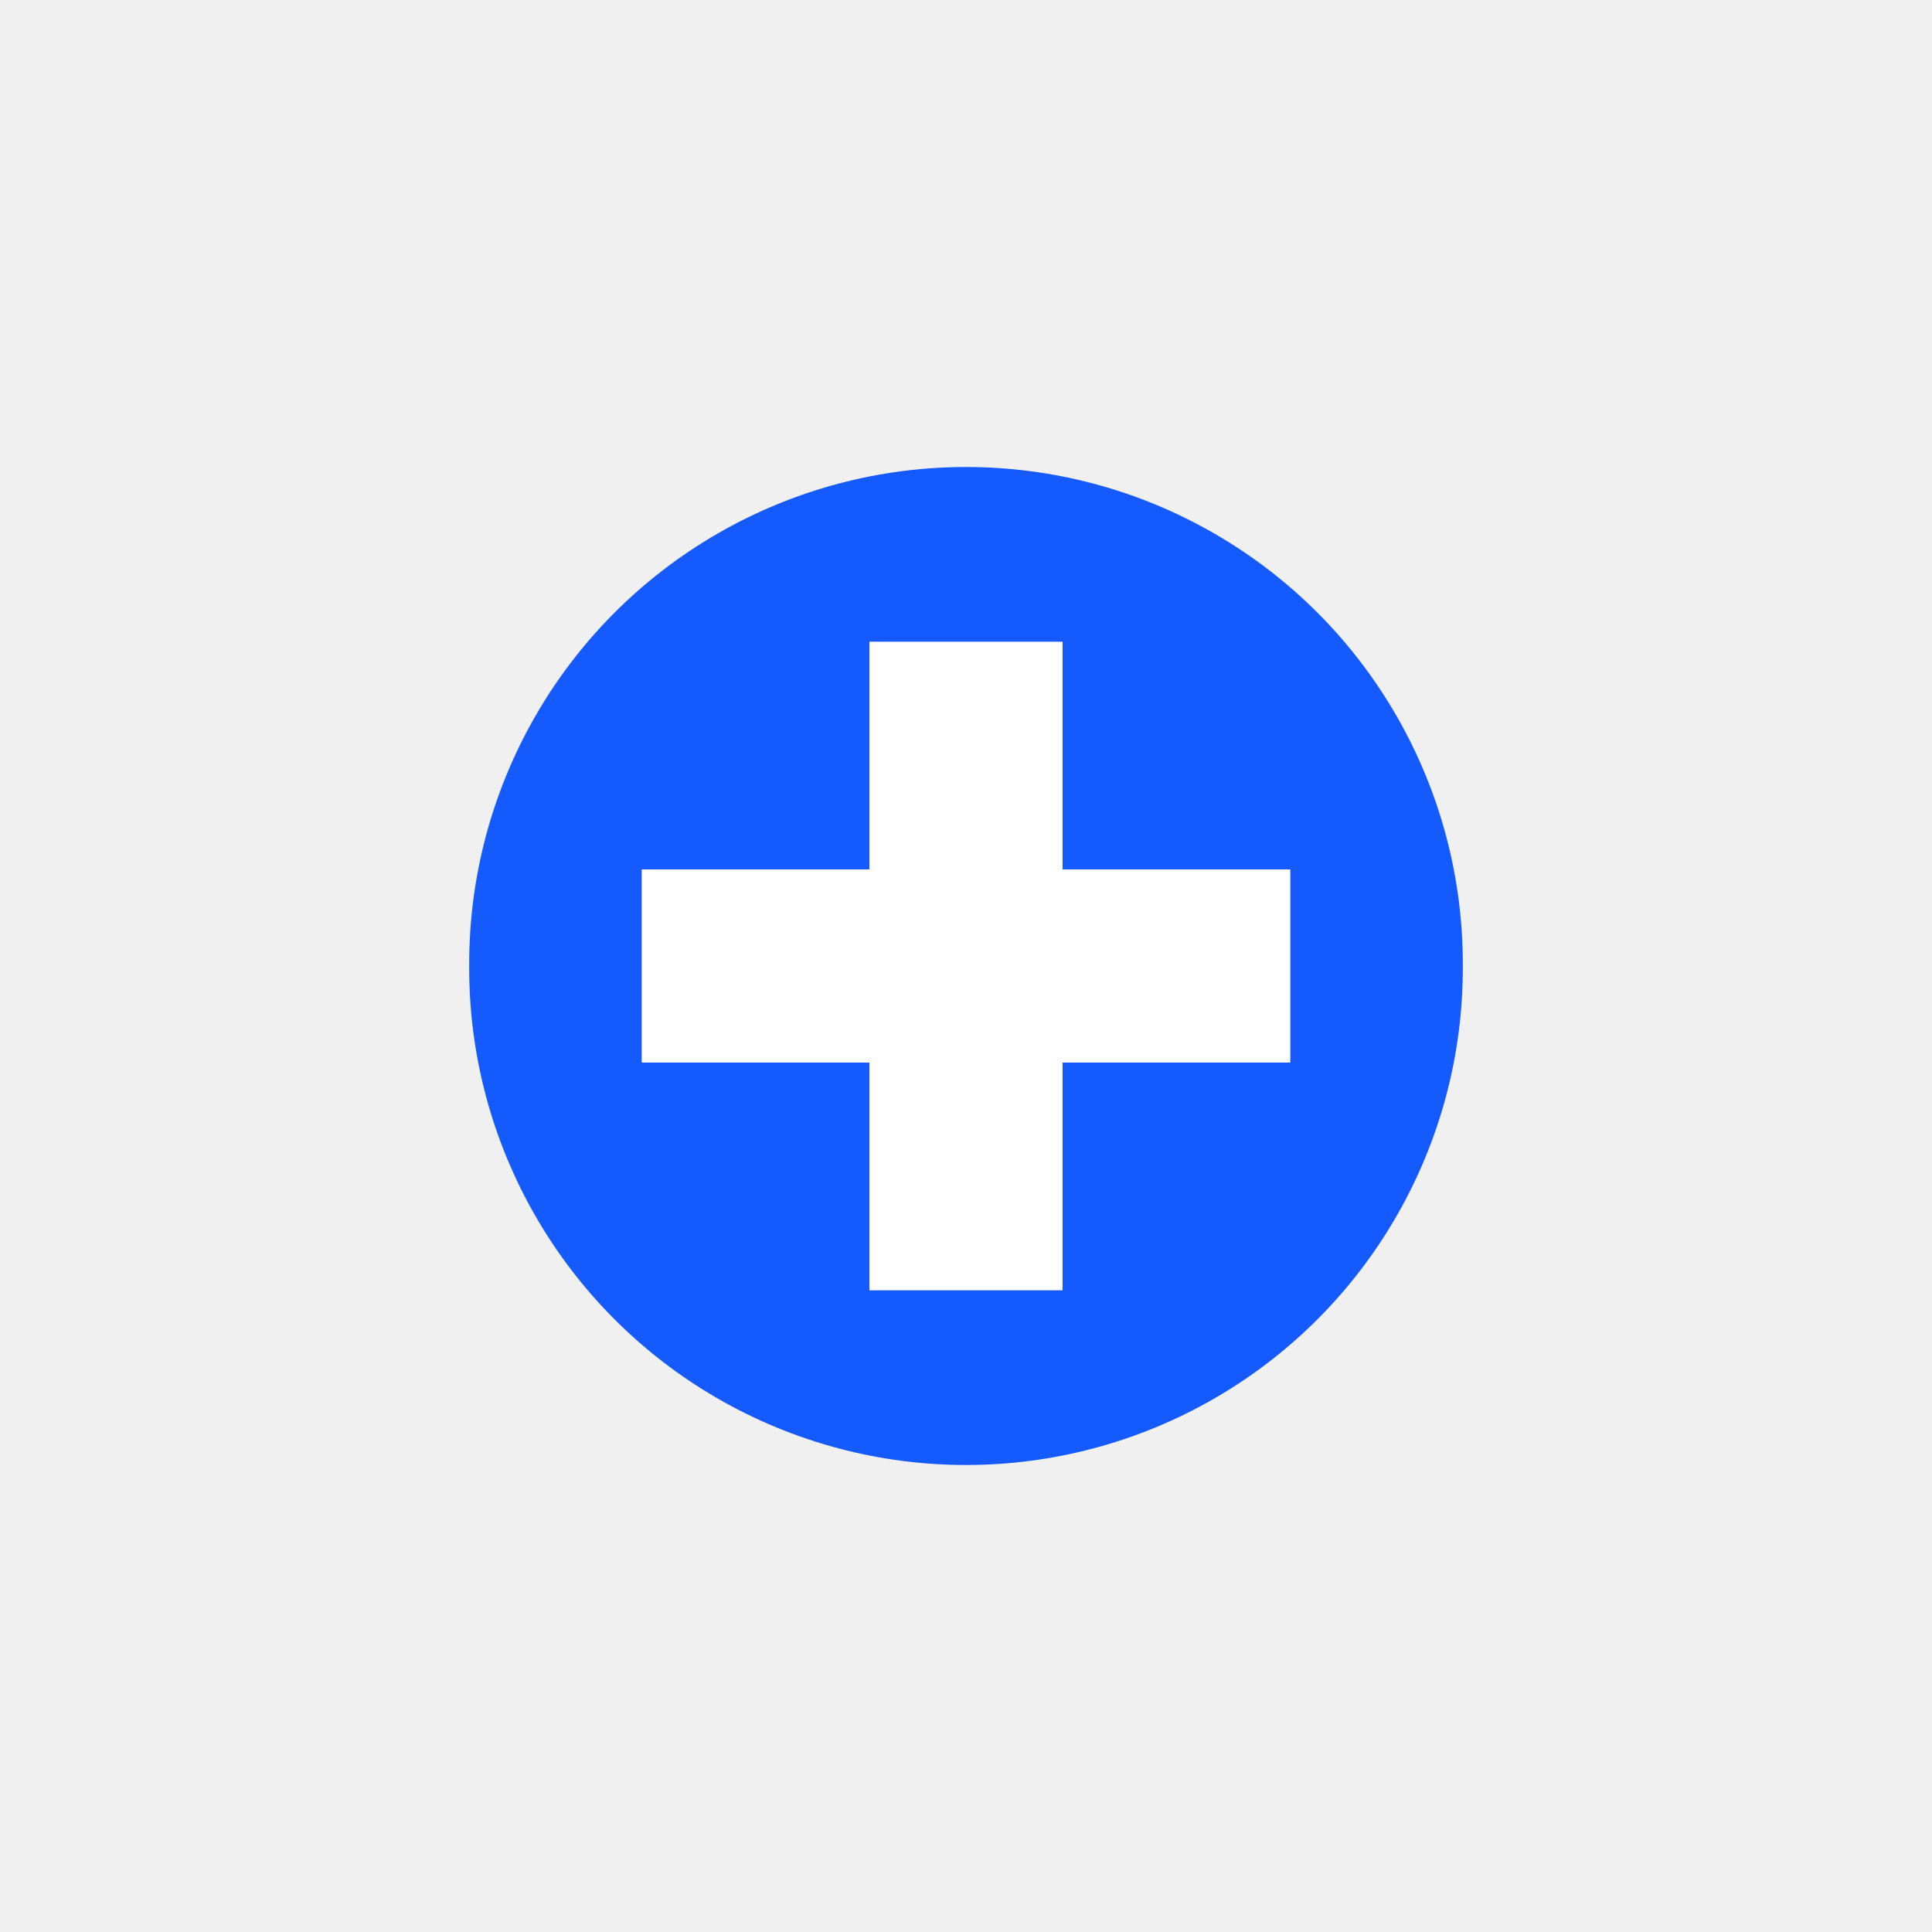
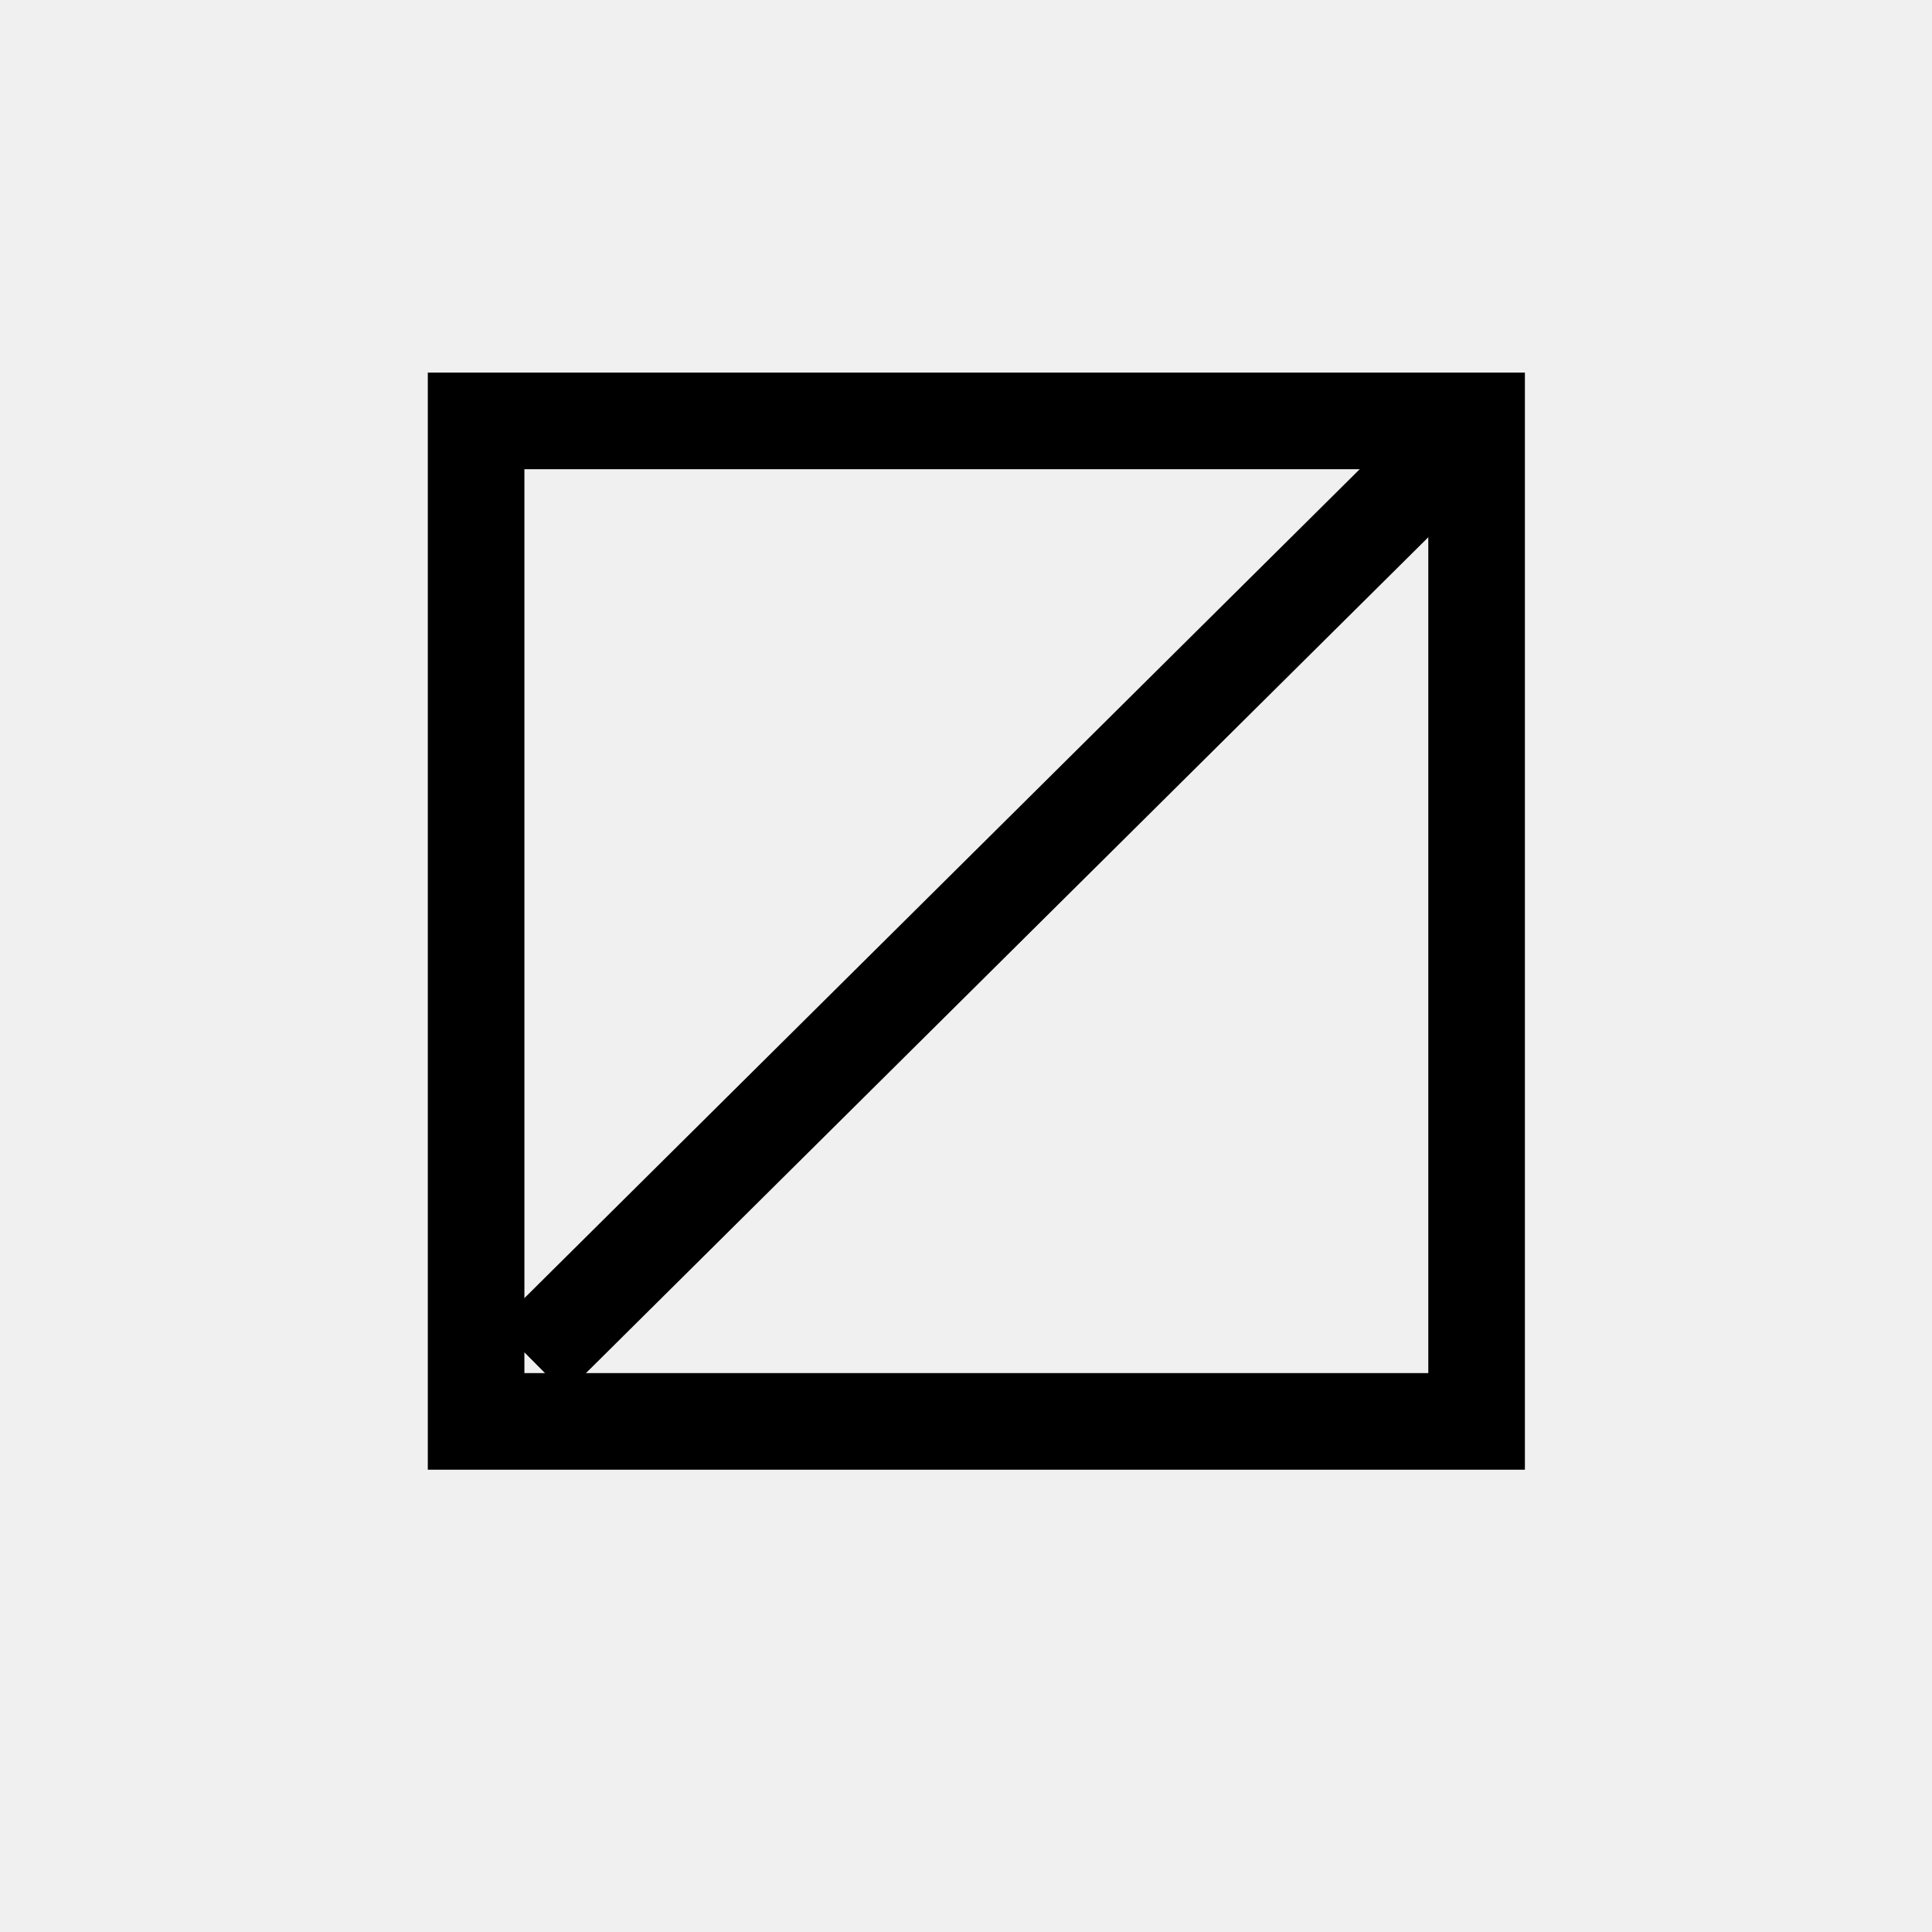
- <svg xmlns="http://www.w3.org/2000/svg" width="200" height="200" viewbox="0 0 200 200" id="svg2" version="1.1">
+ <svg xmlns="http://www.w3.org/2000/svg" width="200" height="200" id="svg2" version="1.1" viewbox="0 0 200 200">
  <defs id="defs4" />
  <g id="layer1" transform="translate(0,-852.3622)">
-     <path style="fill:#145afc;fill-opacity:0.997;stroke:none" id="path4364" d="m 193.929,143.929 a 51.429,51.429 0 1 1 -102.857,0 51.429,51.429 0 1 1 102.857,0 z" transform="translate(-42.5,808.4336)" />
-     <path style="fill:#145afc;fill-opacity:0.997;stroke:#ffffff;stroke-width:20;stroke-linecap:square;stroke-linejoin:miter;stroke-miterlimit:4;stroke-opacity:1;stroke-dasharray:none" d="m 76.429,952.362 47.143,0" id="path4366" />
-     <path style="fill:#145afc;fill-opacity:0.997;stroke:#ffffff;stroke-width:20;stroke-linecap:square;stroke-linejoin:miter;stroke-miterlimit:4;stroke-opacity:1;stroke-dasharray:none" d="m 100,928.791 0,47.143" id="path4366-9" />
+     <rect style="fill:none;fill-opacity:1;stroke:#000000;stroke-width:10;stroke-linecap:square;stroke-linejoin:miter;stroke-miterlimit:4;stroke-opacity:1;stroke-dasharray:none" id="rect4943" width="103.571" height="103.571" x="49.286" y="-999.505" transform="scale(1,-1)" />
+     <path style="fill:none;stroke:#000000;stroke-width:10;stroke-linecap:butt;stroke-linejoin:miter;stroke-opacity:1;stroke-miterlimit:4;stroke-dasharray:none" d="M 147.857,48.571 55,140.714" id="path4947" transform="translate(0,852.3622)" />
  </g>
</svg>
